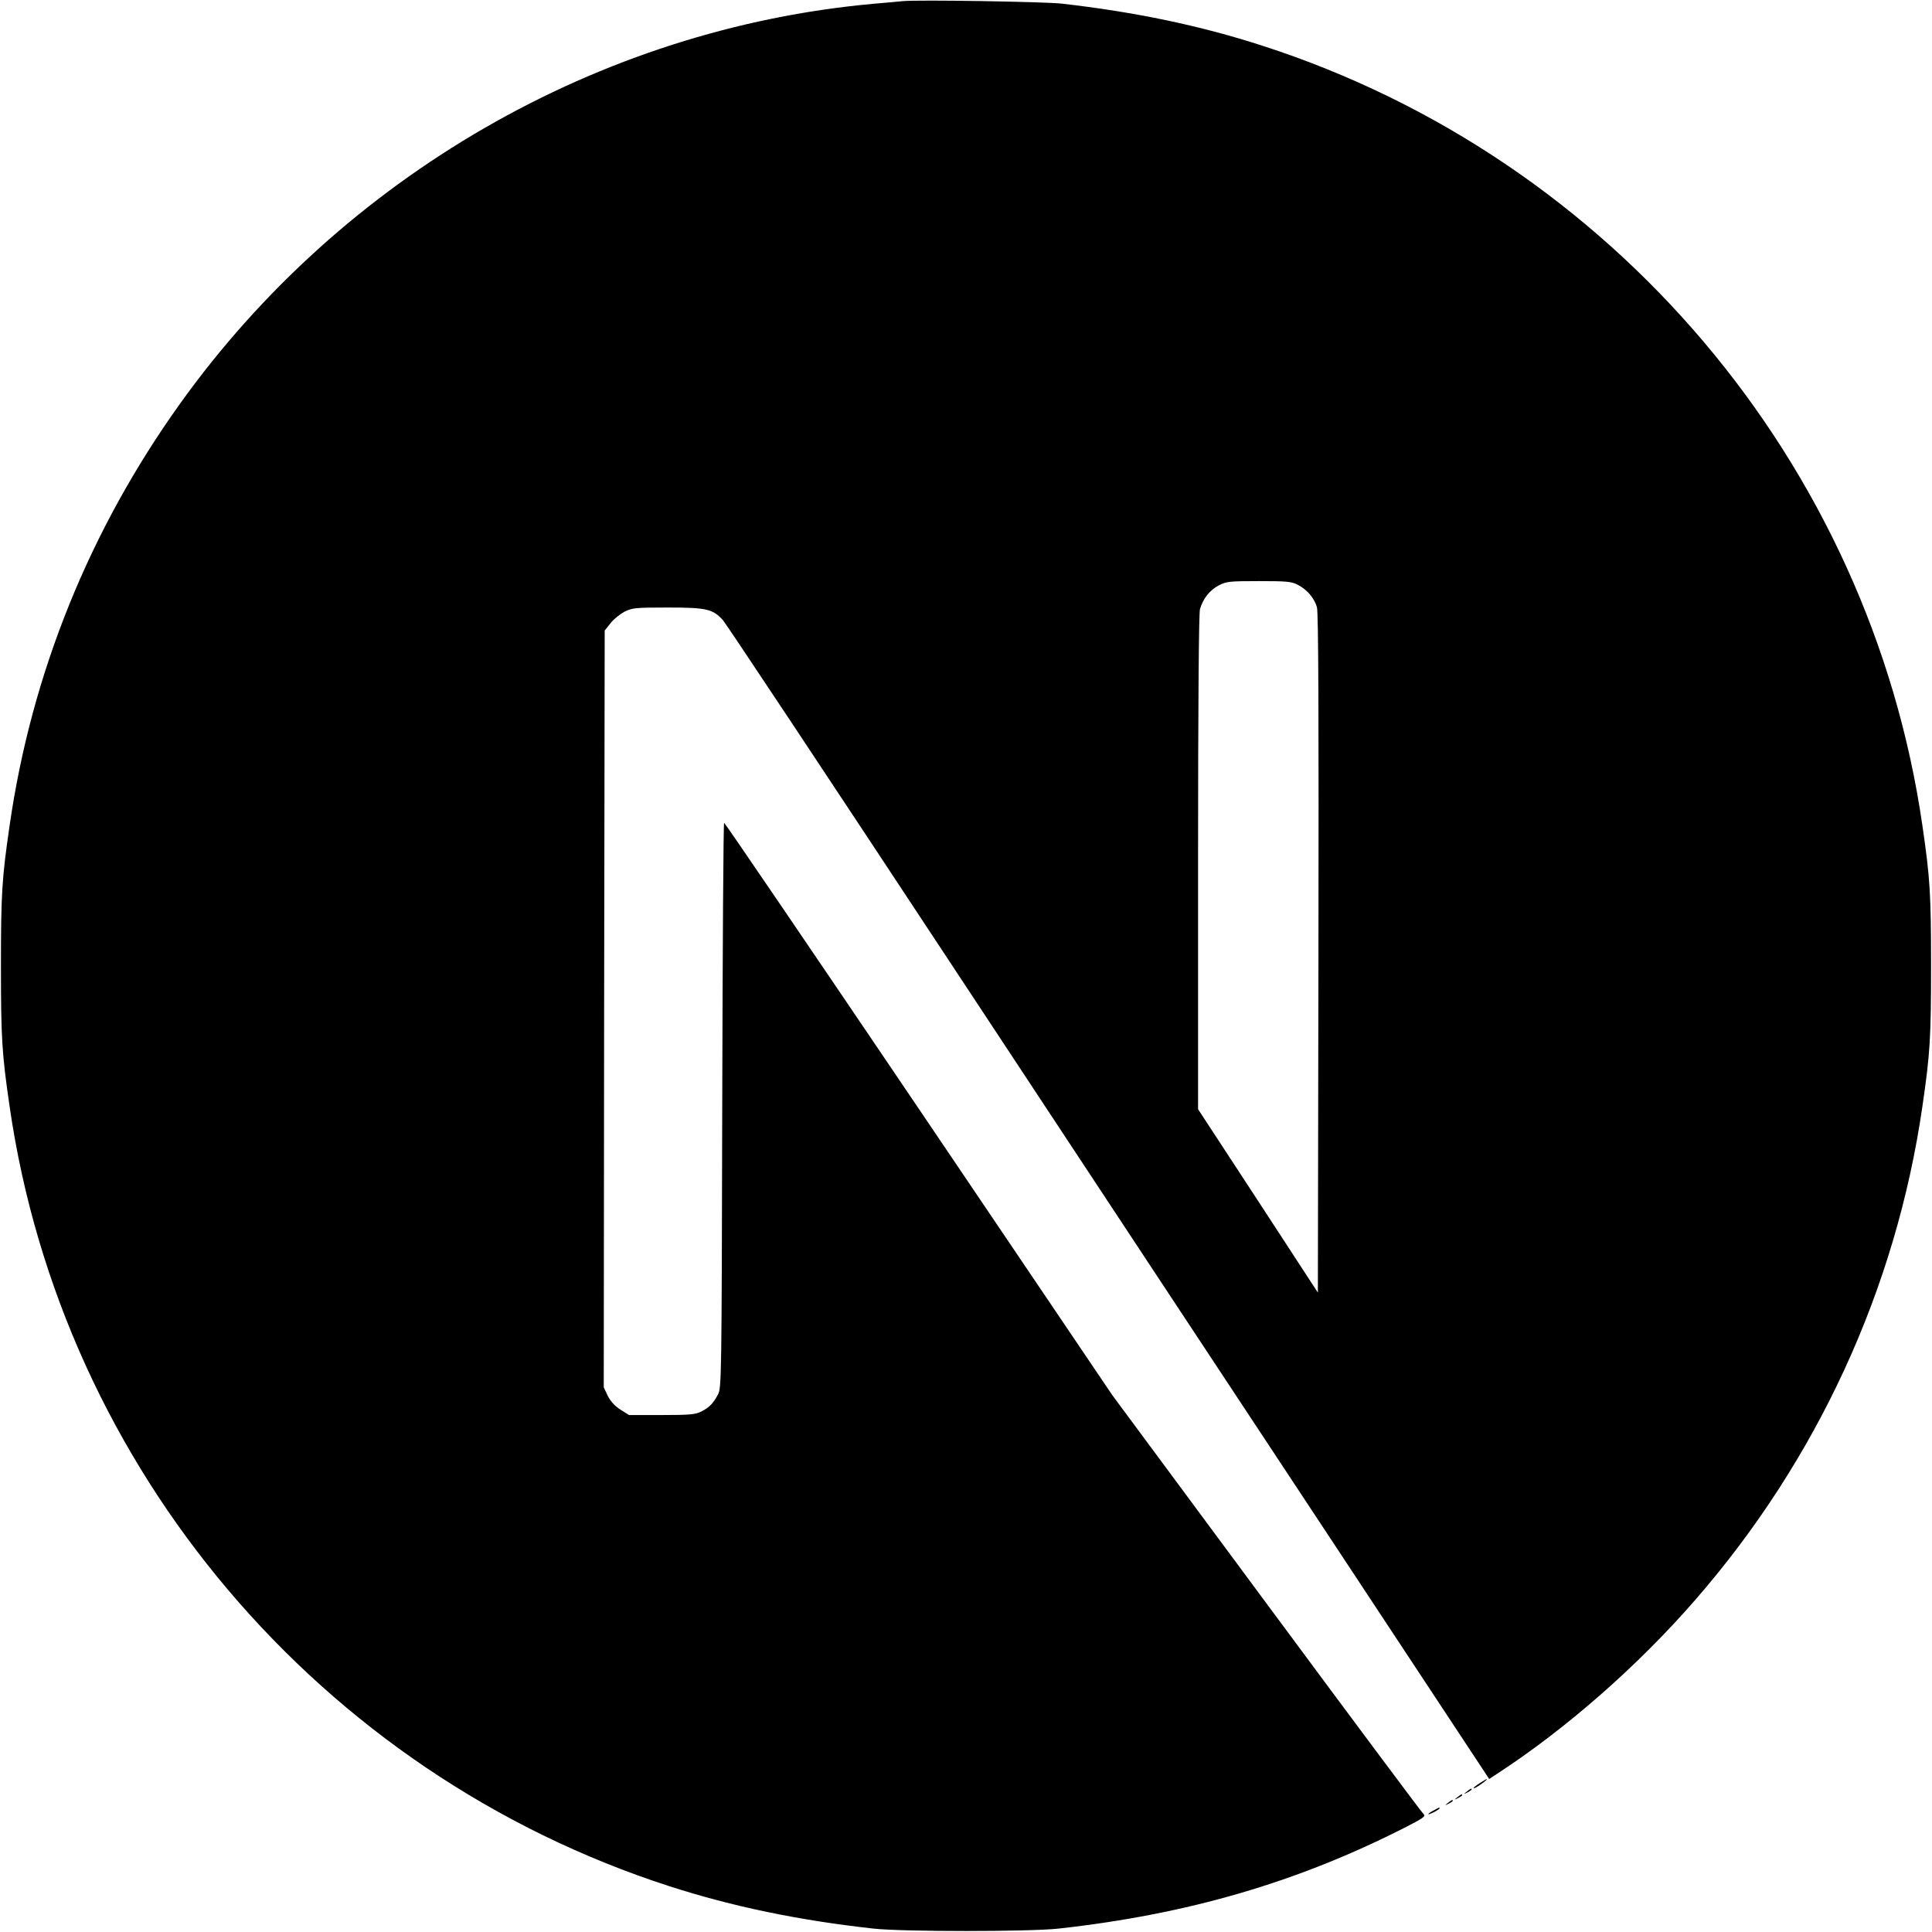
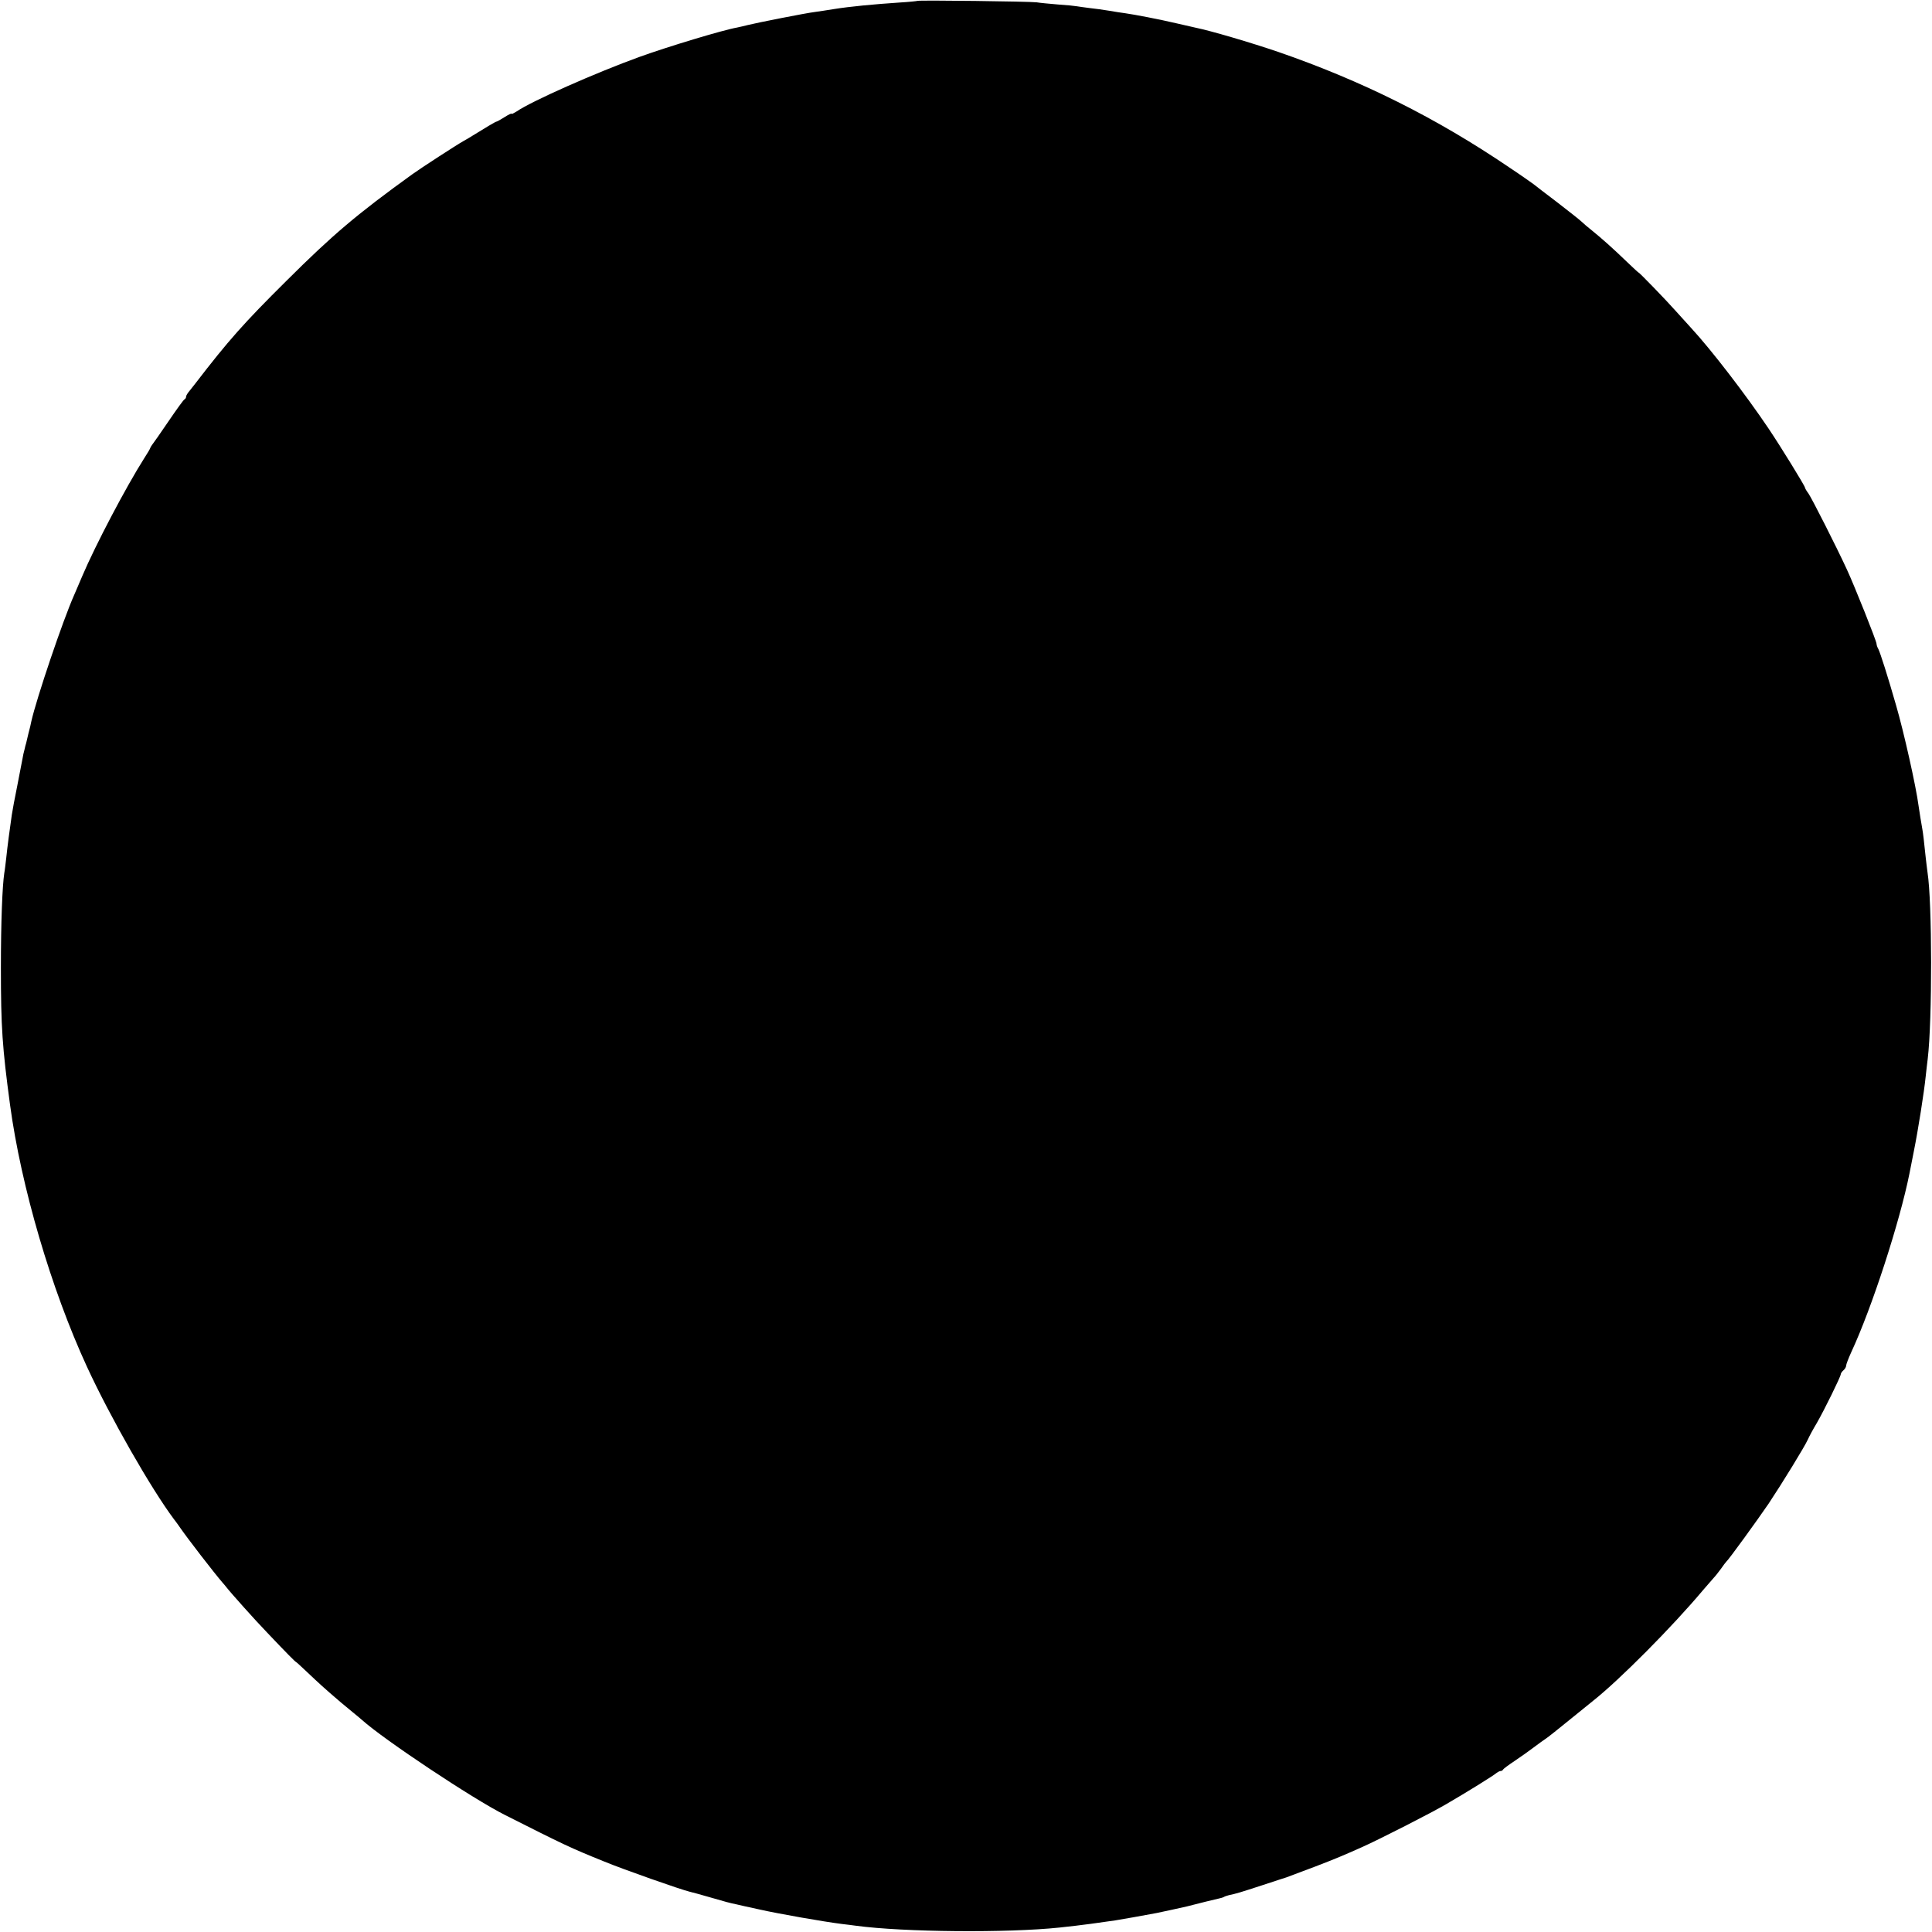
- <svg xmlns="http://www.w3.org/2000/svg" version="1.0" width="1024pt" height="1024pt" viewBox="0 0 1024 1024" preserveAspectRatio="xMidYMid meet">
-   <g transform="translate(0,1024) scale(0.1,-0.1)" fill="#000000" stroke="none">
-     <path d="M4785 10234 c-22 -2 -92 -9 -155 -14 -1453 -131 -2814 -915 -3676 -2120 -480 -670 -787 -1430 -903 -2235 -41 -281 -46 -364 -46 -745 0 -381 5 -464 46 -745 278 -1921 1645 -3535 3499 -4133 332 -107 682 -180 1080 -224 155 -17 825 -17 980 0 687 76 1269 246 1843 539 88 45 105 57 93 67 -8 6 -383 509 -833 1117 l-818 1105 -1025 1517 c-564 834 -1028 1516 -1032 1516 -4 1 -8 -673 -10 -1496 -3 -1441 -4 -1499 -22 -1533 -26 -49 -46 -69 -88 -91 -32 -16 -60 -19 -211 -19 l-173 0 -46 29 c-30 19 -52 44 -67 73 l-21 45 2 2005 3 2006 31 39 c16 21 50 48 74 61 41 20 57 22 230 22 204 0 238 -8 291 -66 15 -16 570 -852 1234 -1859 664 -1007 1572 -2382 2018 -3057 l810 -1227 41 27 c363 236 747 572 1051 922 647 743 1064 1649 1204 2615 41 281 46 364 46 745 0 381 -5 464 -46 745 -278 1921 -1645 3535 -3499 4133 -327 106 -675 179 -1065 223 -96 10 -757 21 -840 13z m2094 -3094 c48 -24 87 -70 101 -118 8 -26 10 -582 8 -1835 l-3 -1798 -317 486 -318 486 0 1307 c0 845 4 1320 10 1343 16 56 51 100 99 126 41 21 56 23 213 23 148 0 174 -2 207 -20z" />
-     <path d="M7843 789 c-35 -22 -46 -37 -15 -20 22 13 58 40 52 41 -3 0 -20 -10 -37 -21z" />
-     <path d="M7774 744 c-18 -14 -18 -15 4 -4 12 6 22 13 22 15 0 8 -5 6 -26 -11z" />
-     <path d="M7724 714 c-18 -14 -18 -15 4 -4 12 6 22 13 22 15 0 8 -5 6 -26 -11z" />
-     <path d="M7674 684 c-18 -14 -18 -15 4 -4 12 6 22 13 22 15 0 8 -5 6 -26 -11z" />
-     <path d="M7598 644 c-38 -20 -36 -28 2 -9 17 9 30 18 30 20 0 7 -1 6 -32 -11z" />
+ <svg xmlns="http://www.w3.org/2000/svg" version="1.0" width="1080pt" height="1080pt" viewBox="0 0 1080 1080" preserveAspectRatio="xMidYMid meet">
+   <g transform="translate(0,1080) scale(0.1,-0.1)" fill="#000000" stroke="none">
+     <path d="M5128 10795 c-1 -1 -46 -6 -98 -9 -148 -10 -276 -22 -370 -37 -36 -6 -83 -13 -105 -16 -50 -6 -328 -61 -375 -73 -19 -5 -46 -11 -60 -14 -80 -14 -387 -107 -545 -164 -243 -88 -603 -247 -687 -305 -16 -10 -28 -16 -28 -13 0 4 -18 -5 -40 -19 -22 -14 -42 -25 -45 -25 -5 0 -65 -36 -131 -77 -10 -7 -35 -21 -54 -32 -33 -18 -241 -153 -285 -185 -309 -223 -444 -337 -704 -596 -237 -235 -324 -333 -510 -575 -17 -22 -35 -45 -41 -52 -5 -7 -10 -16 -10 -22 0 -5 -4 -11 -8 -13 -5 -1 -45 -57 -90 -123 -45 -66 -86 -125 -92 -132 -5 -7 -10 -15 -10 -17 0 -3 -15 -29 -34 -58 -101 -159 -272 -484 -346 -658 -17 -41 -38 -88 -45 -105 -63 -141 -211 -579 -240 -708 -2 -12 -9 -42 -16 -67 -6 -25 -12 -49 -13 -55 -2 -5 -6 -21 -9 -35 -4 -14 -9 -36 -11 -50 -3 -14 -16 -81 -29 -150 -14 -69 -28 -143 -31 -165 -11 -76 -25 -180 -31 -240 -4 -33 -8 -71 -11 -85 -11 -73 -19 -276 -19 -530 0 -333 8 -445 51 -765 62 -459 230 -1031 430 -1465 131 -284 359 -682 486 -852 7 -9 20 -26 28 -38 47 -69 199 -265 244 -317 6 -7 16 -18 21 -25 23 -30 164 -188 230 -256 108 -114 156 -162 159 -162 2 0 32 -28 68 -62 58 -55 88 -83 184 -165 12 -10 41 -34 64 -53 24 -19 48 -40 54 -45 121 -109 618 -440 799 -531 331 -167 364 -183 552 -259 114 -47 431 -158 481 -170 11 -2 60 -16 109 -30 93 -27 115 -33 150 -40 11 -3 70 -16 130 -29 106 -24 357 -68 460 -81 28 -3 64 -8 80 -10 267 -36 846 -41 1139 -10 25 3 65 7 89 10 38 4 118 15 222 30 34 5 160 28 230 41 35 7 140 30 170 37 74 19 154 39 174 43 14 3 28 7 33 10 4 3 17 7 28 10 43 9 59 14 185 55 72 24 132 43 135 44 6 2 10 4 165 62 107 41 157 62 260 108 96 43 385 190 470 240 112 65 264 159 282 175 7 5 16 10 22 10 5 0 11 3 13 8 2 4 30 25 63 47 33 22 81 56 106 75 25 19 57 42 69 50 13 8 75 58 139 110 64 52 121 98 126 102 148 117 443 414 615 619 25 29 52 60 60 69 8 8 26 31 40 50 13 19 27 37 30 40 12 9 175 234 237 325 75 113 200 316 219 358 8 18 30 59 50 92 42 73 134 260 134 273 0 5 7 15 15 22 8 7 15 18 15 26 0 7 13 41 29 76 115 247 271 728 325 998 3 14 14 71 25 127 23 114 57 328 66 418 4 33 8 76 11 95 26 218 25 878 -1 1043 -2 12 -6 49 -10 82 -10 96 -15 139 -19 160 -6 31 -16 97 -21 130 -14 108 -83 416 -126 563 -46 161 -89 295 -99 314 -6 10 -10 23 -10 29 0 15 -122 321 -166 416 -58 126 -195 396 -215 425 -11 14 -19 29 -19 32 0 9 -136 230 -204 331 -127 189 -321 441 -431 560 -16 18 -55 61 -87 96 -51 58 -208 220 -208 215 0 -1 -29 25 -63 58 -83 80 -143 133 -196 176 -24 19 -51 42 -60 51 -9 9 -70 57 -136 108 -66 50 -126 96 -133 102 -7 5 -67 48 -135 93 -408 277 -823 484 -1292 646 -153 52 -376 118 -465 136 -13 3 -60 14 -105 24 -93 22 -235 49 -285 56 -19 2 -60 9 -90 14 -30 5 -79 12 -109 15 -30 4 -62 8 -72 10 -10 2 -58 7 -106 10 -48 4 -101 9 -118 12 -34 5 -661 13 -667 8z" />
  </g>
</svg>
